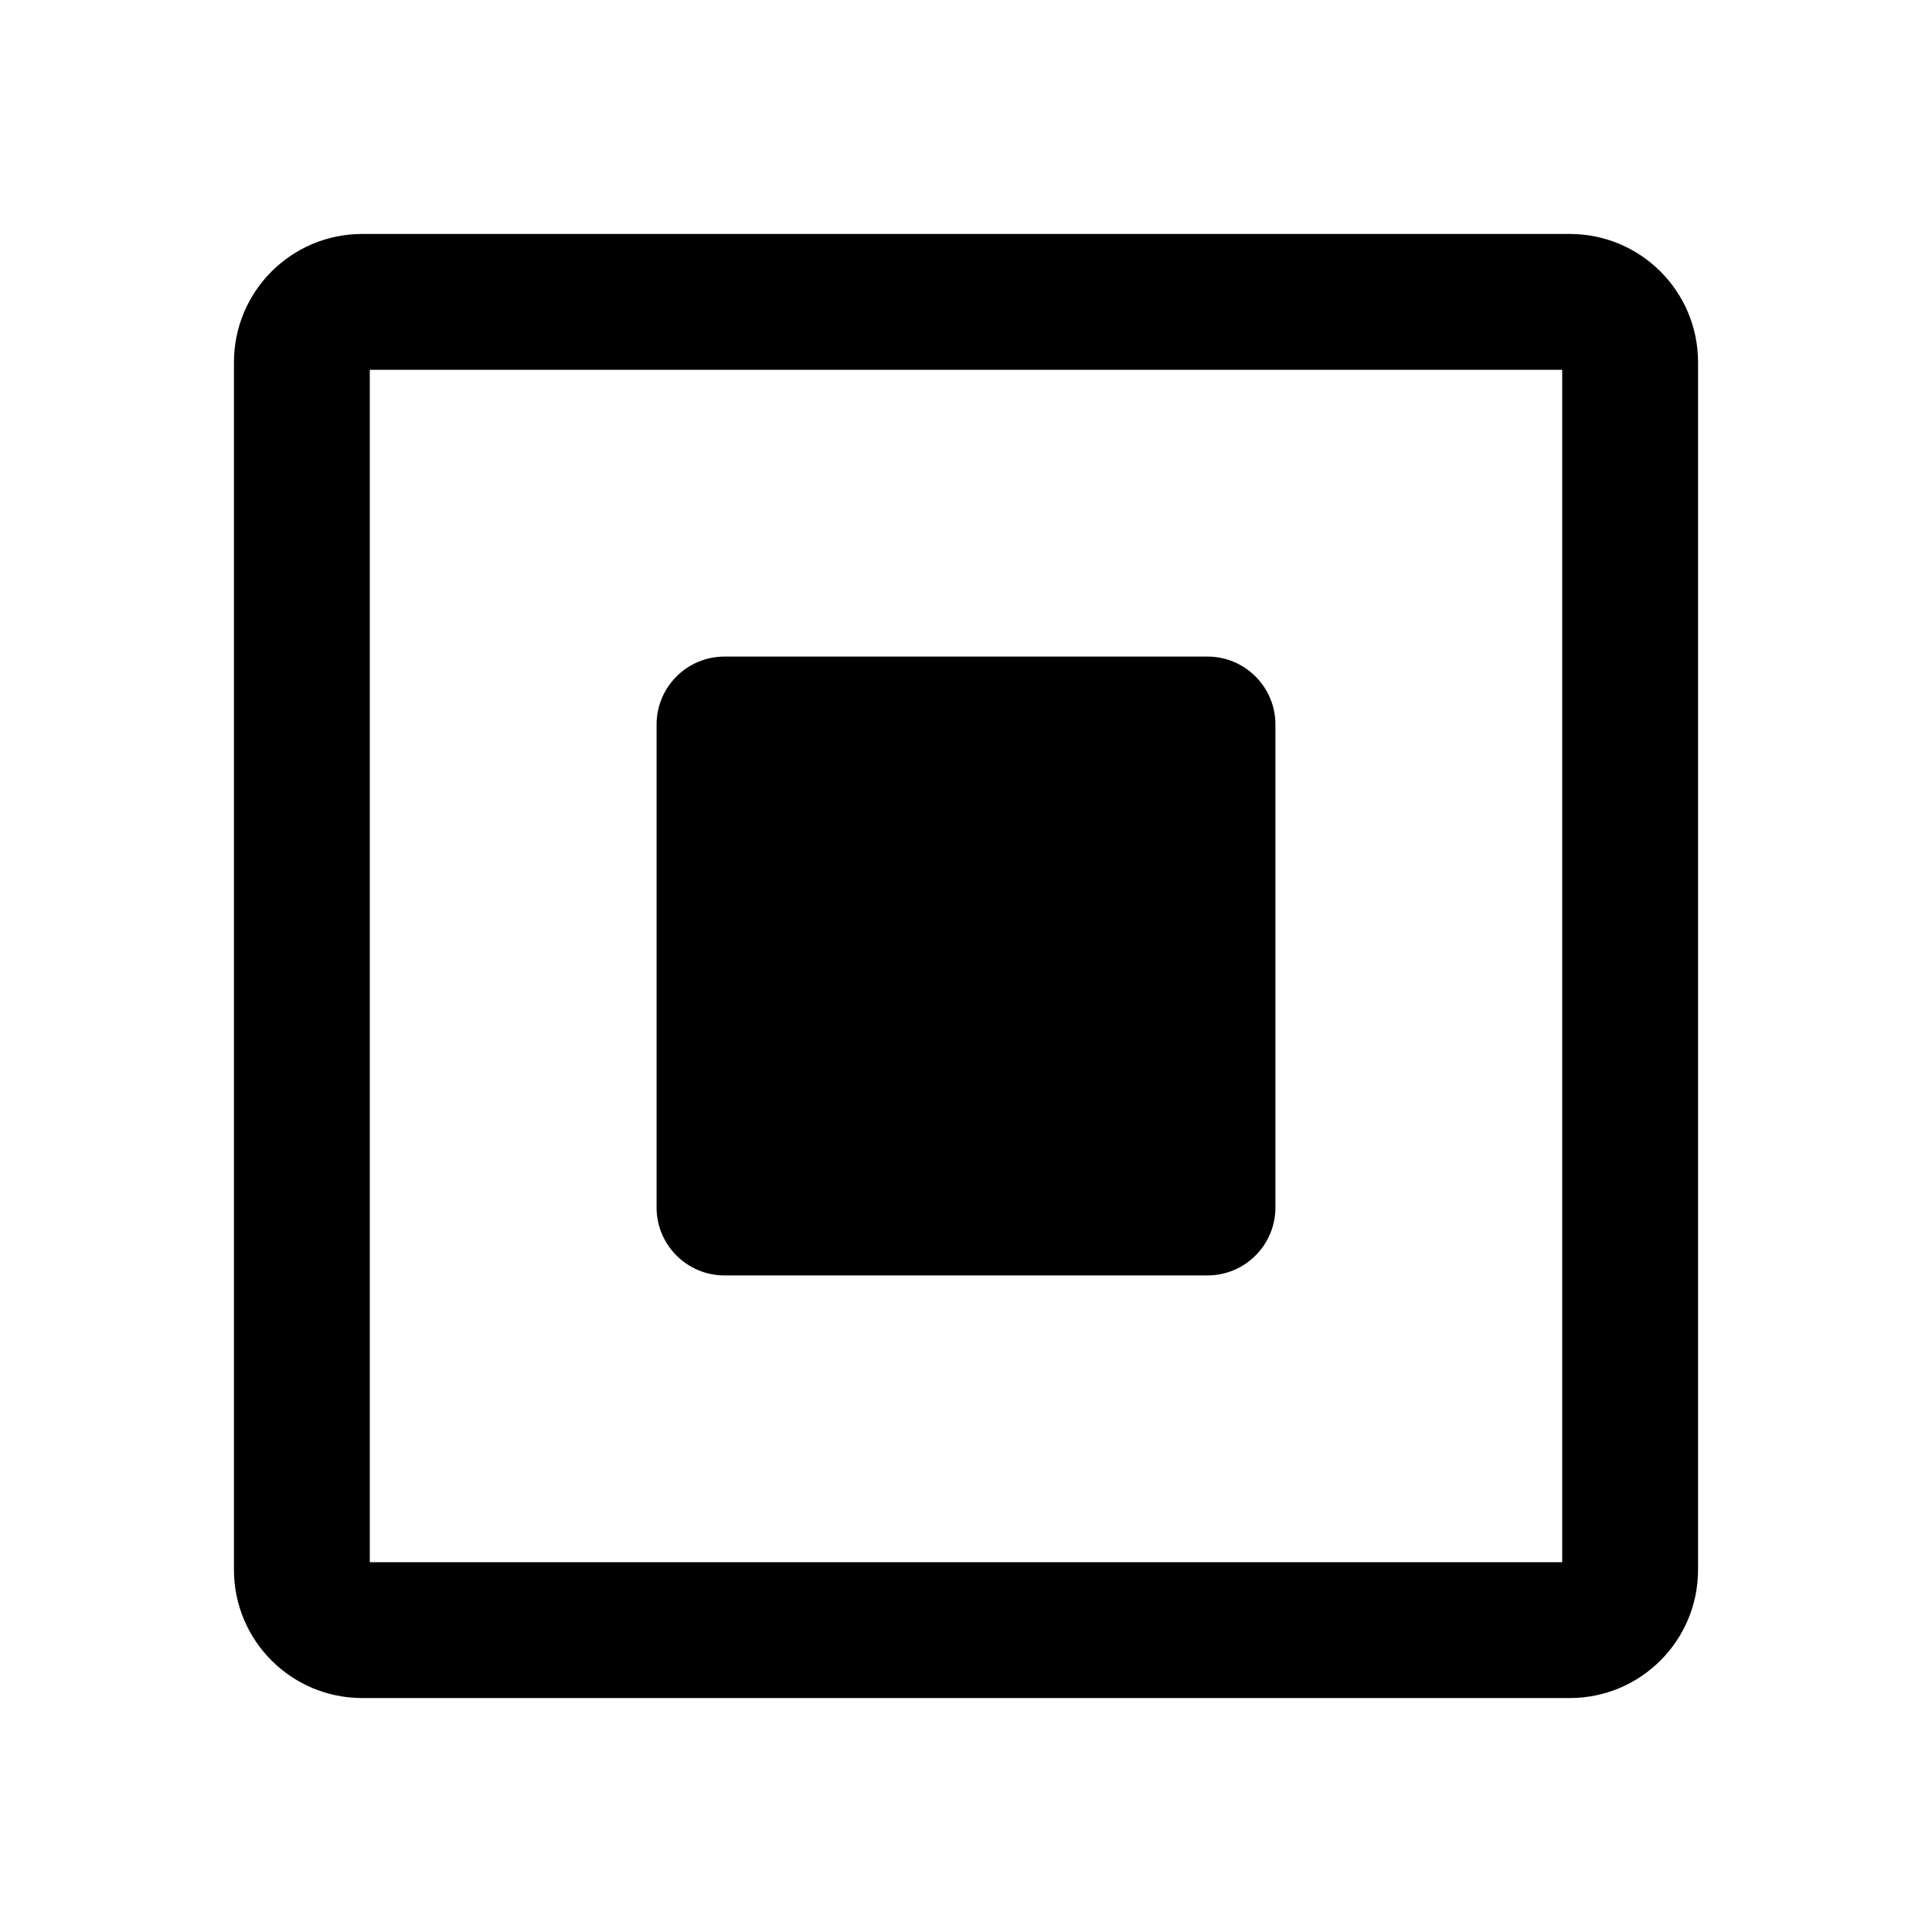
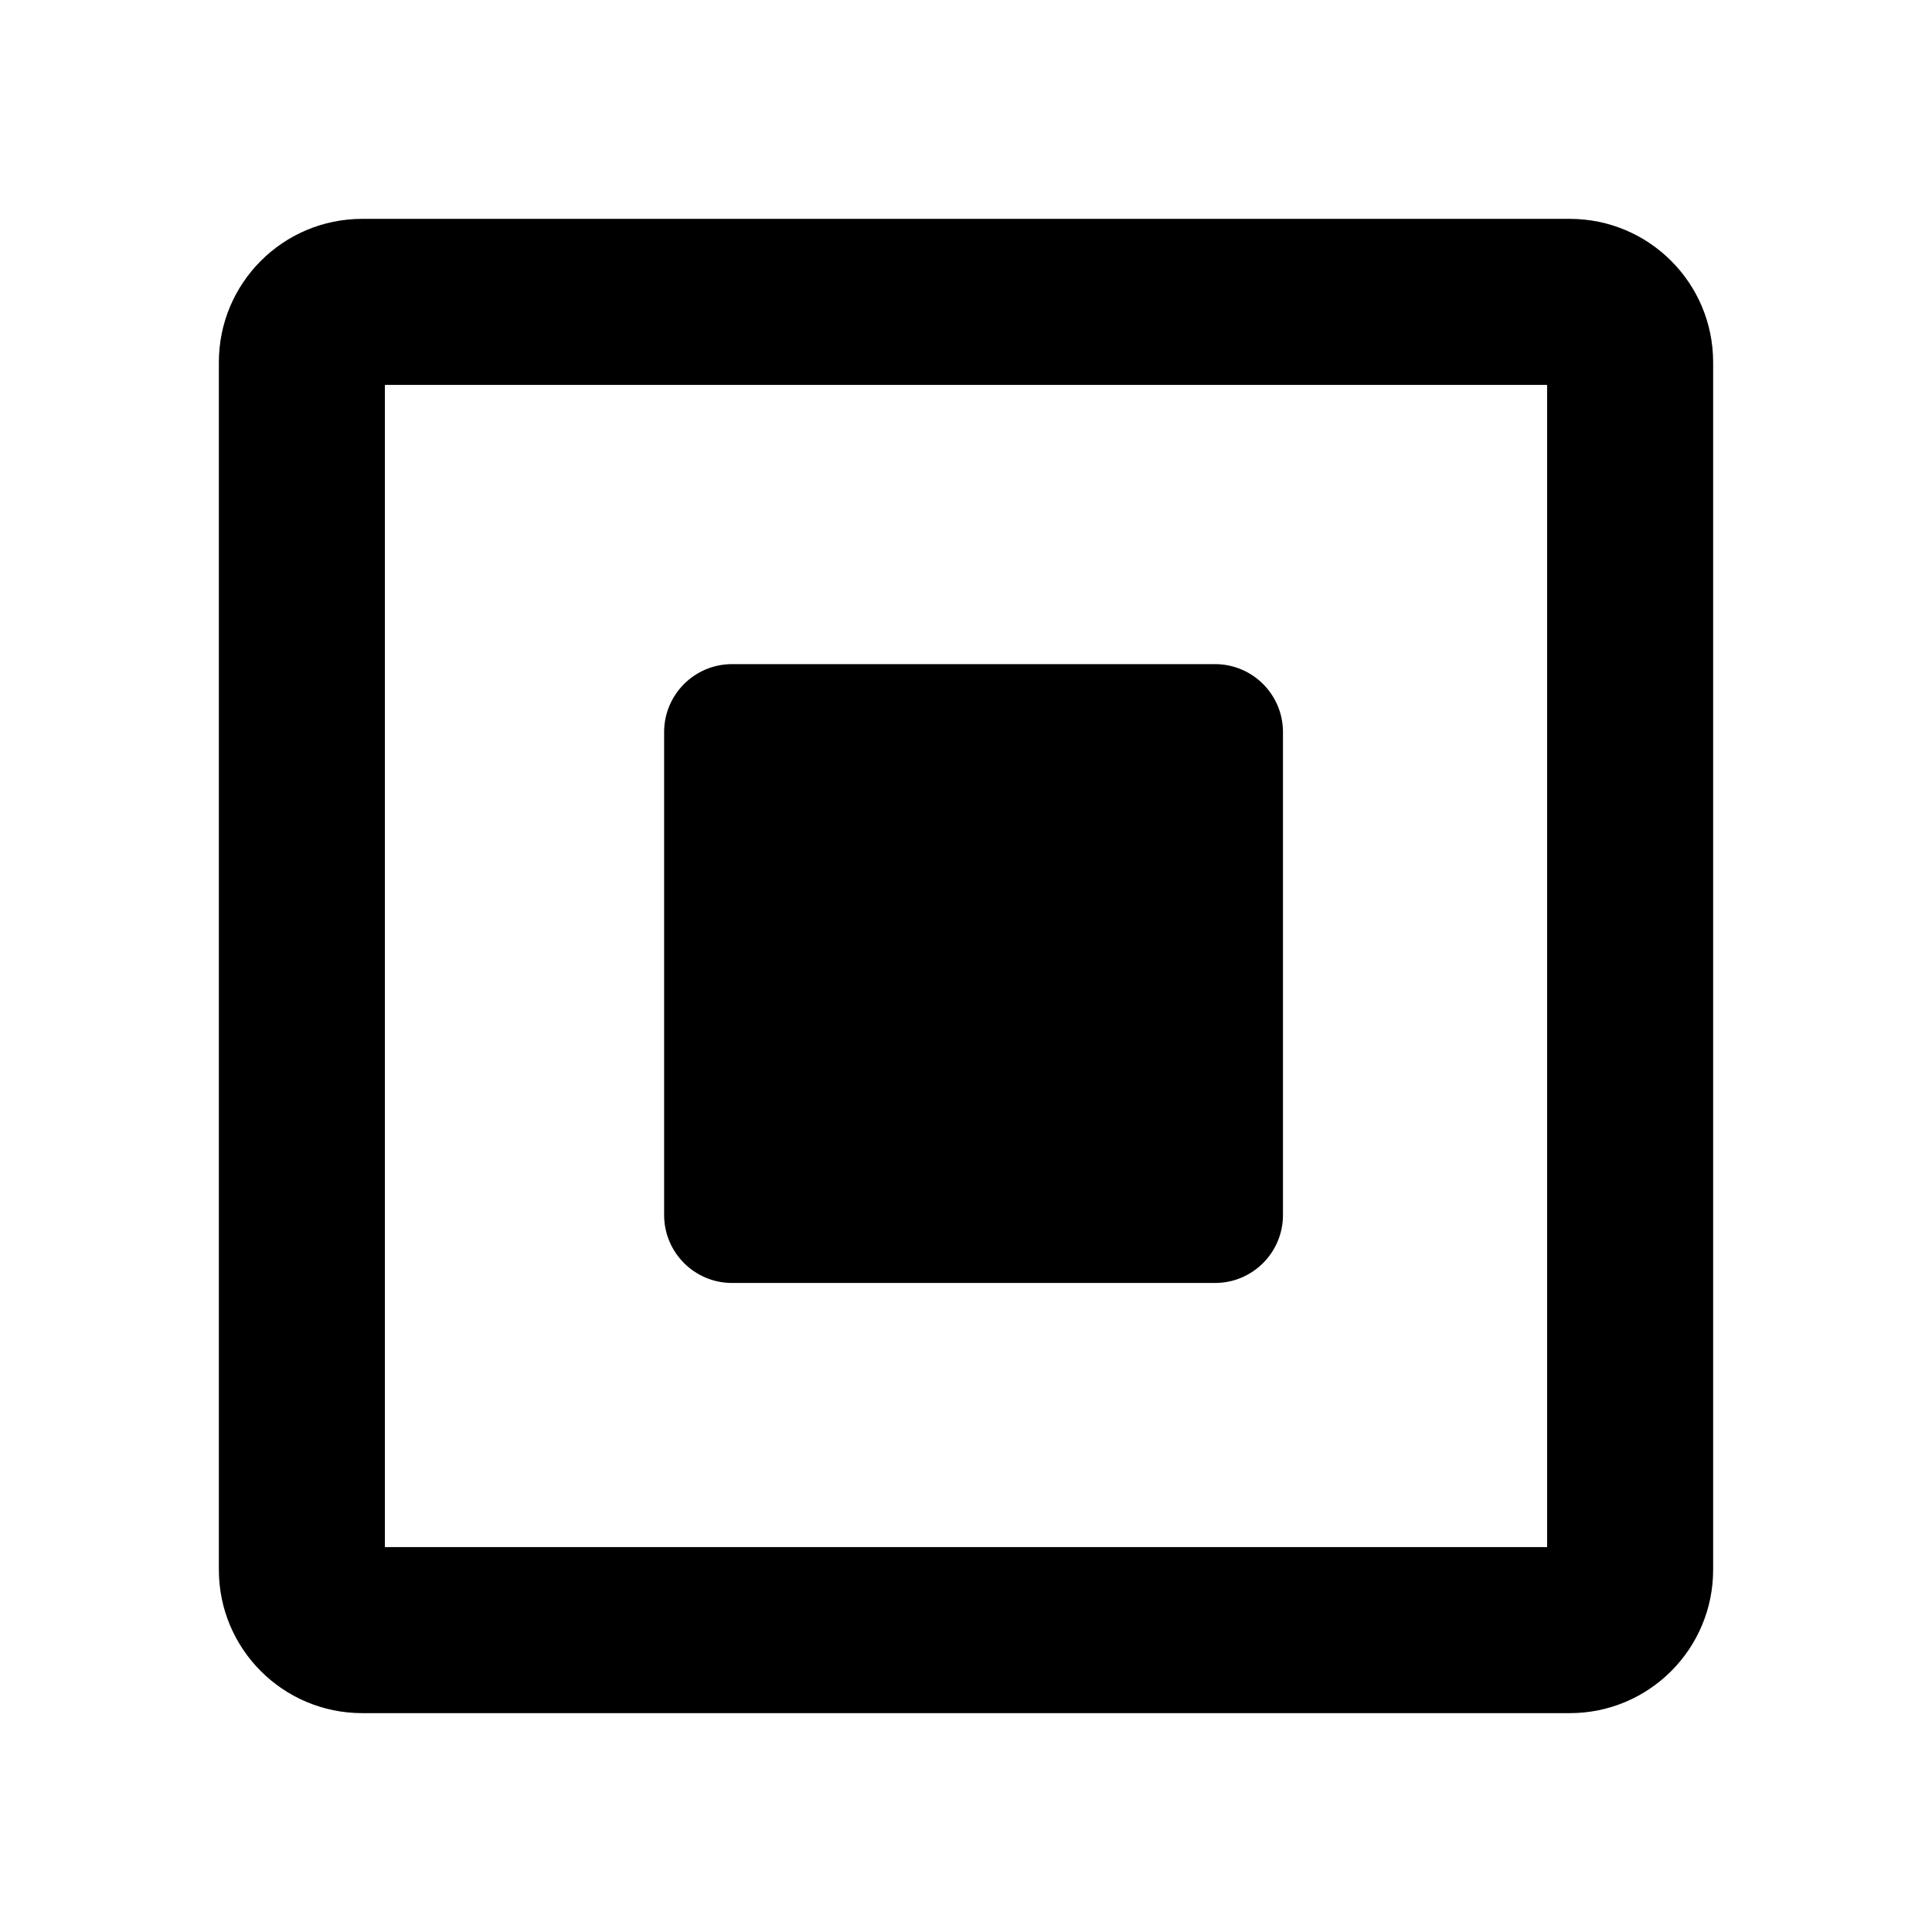
<svg xmlns="http://www.w3.org/2000/svg" width="32" height="32" viewBox="0 0 32 32" fill="currentColor">
-   <path d="M6.125 25.875H25.875V6.125H6.125V25.875ZM28.125 26C28.125 27.174 27.174 28.125 26 28.125H6C4.826 28.125 3.875 27.174 3.875 26V6C3.875 4.826 4.826 3.875 6 3.875H26C27.174 3.875 28.125 4.826 28.125 6V26Z" />
-   <path d="M20 10.875C20.621 10.875 21.125 11.379 21.125 12V20C21.125 20.621 20.621 21.125 20 21.125H12C11.379 21.125 10.875 20.621 10.875 20V12C10.875 11.379 11.379 10.875 12 10.875H20Z" />
+   <path d="M6.375 25.625H25.625V6.375H6.375V25.625ZM28.375 26C28.375 27.312 27.312 28.375 26 28.375H6C4.688 28.375 3.625 27.312 3.625 26V6C3.625 4.688 4.688 3.625 6 3.625H26C27.312 3.625 28.375 4.688 28.375 6V26Z" />
+   <path d="M20.125 11C20.746 11 21.25 11.504 21.25 12.125V20.125C21.25 20.746 20.746 21.25 20.125 21.25H12.125C11.504 21.25 11 20.746 11 20.125V12.125C11 11.504 11.504 11 12.125 11H20.125Z" />
</svg>
